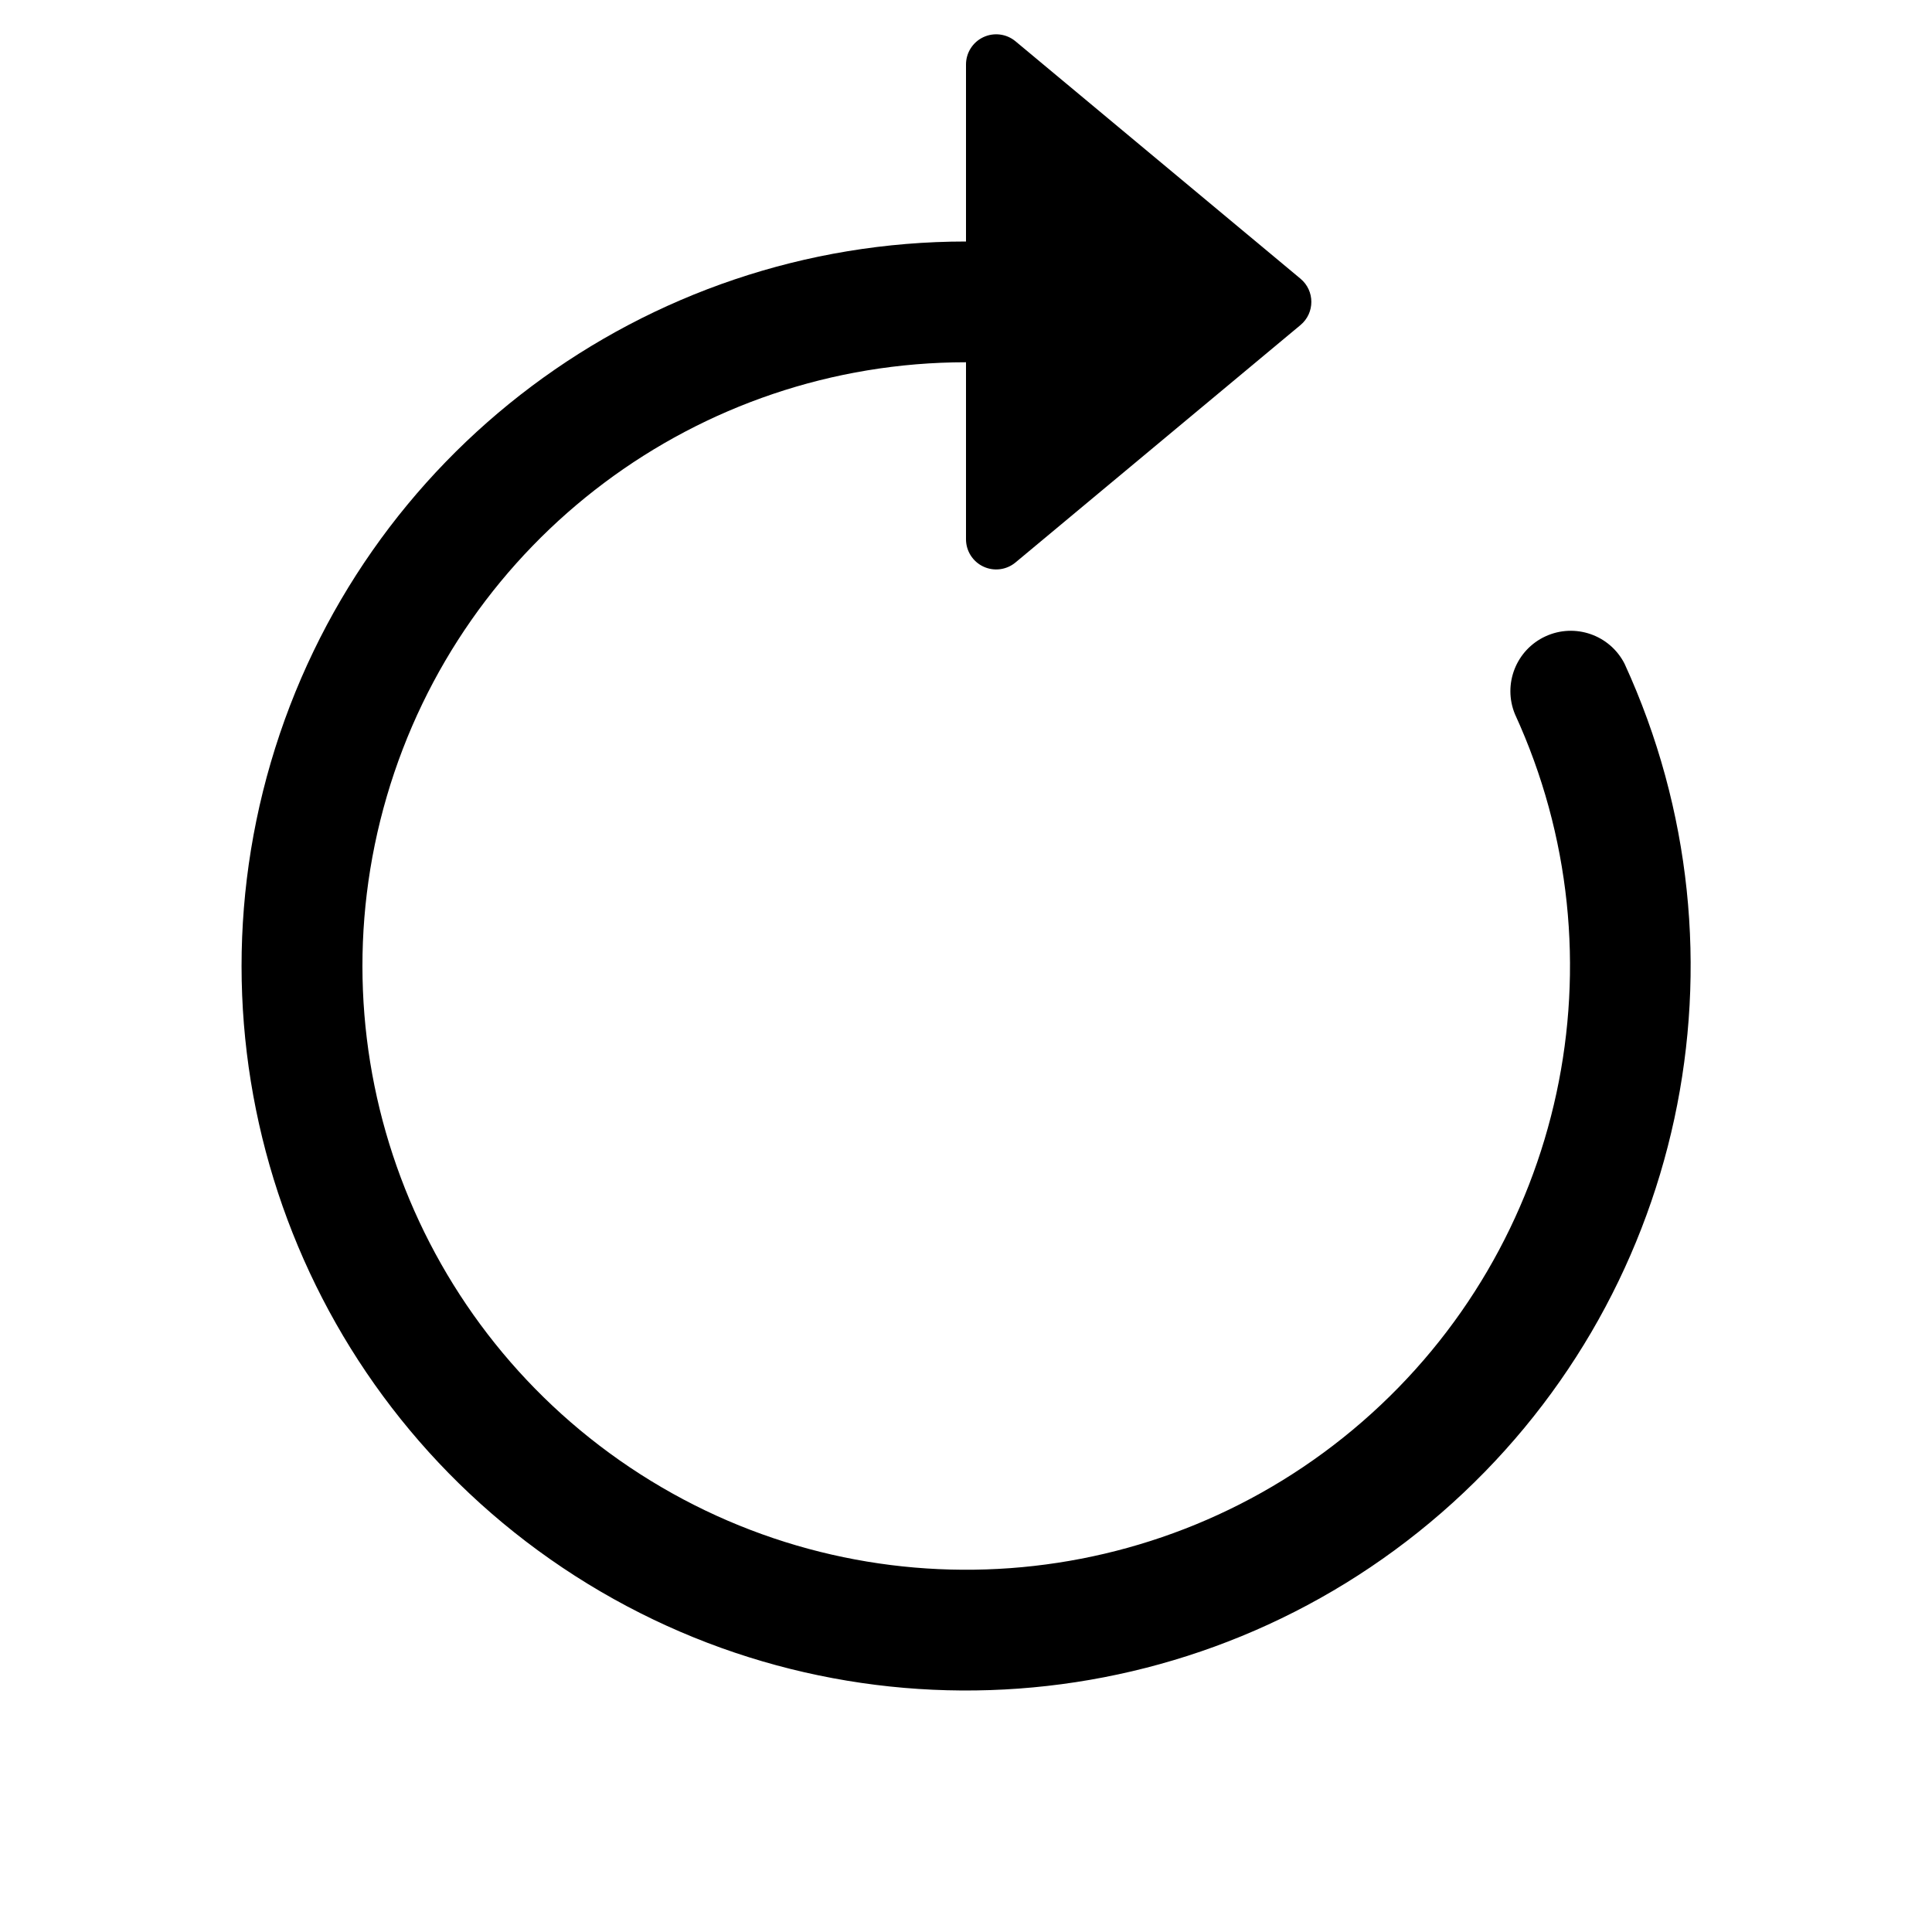
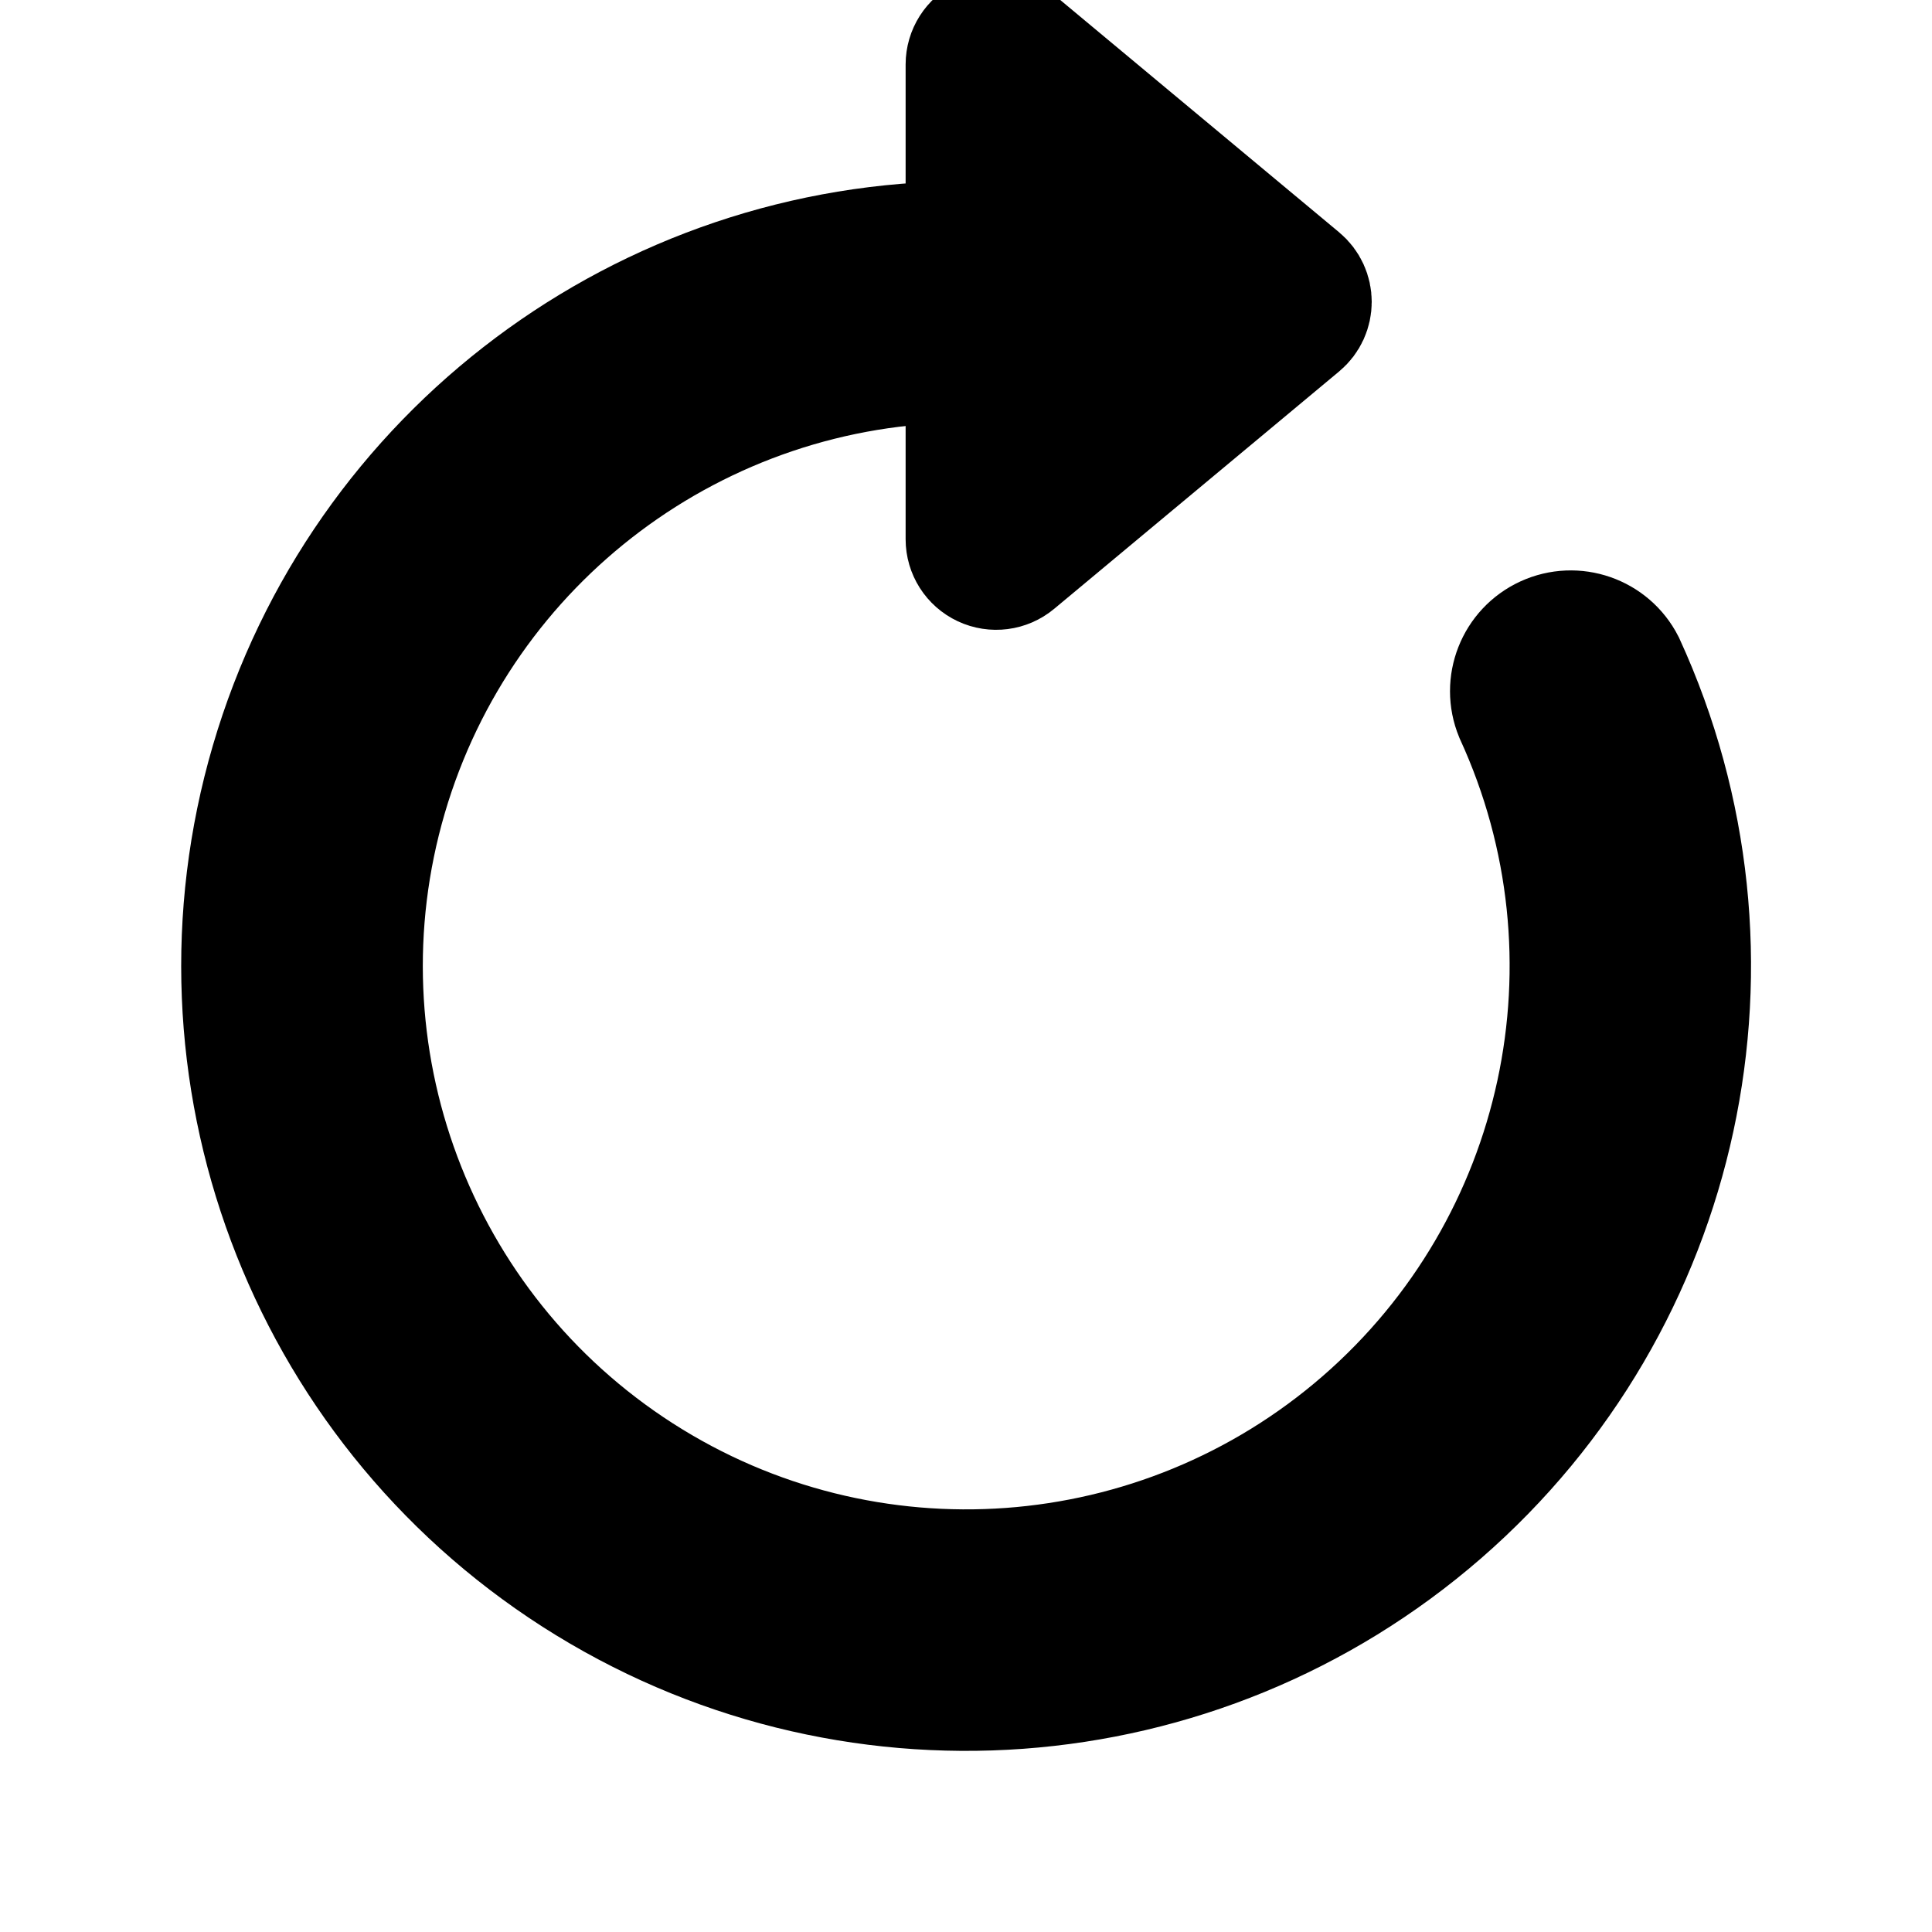
- <svg xmlns="http://www.w3.org/2000/svg" width="16" height="16" fill="currentColor" class="bi bi-arrow-clockwise" viewBox="0 0 16 16">
+ <svg xmlns="http://www.w3.org/2000/svg" width="16" height="16" fill="currentColor" stroke="currentColor" class="bi bi-arrow-clockwise" viewBox="0 0 16 16">
  <path fill-rule="evenodd" d="M8 3a5 5 0 1 0 4.546 2.914.5.5 0 0 1 .908-.417A6 6 0 1 1 8 2v1z" />
  <path d="M8 4.466V.534a.25.25 0 0 1 .41-.192l2.36 1.966c.12.1.12.284 0 .384L8.41 4.658A.25.25 0 0 1 8 4.466z" />
</svg>
